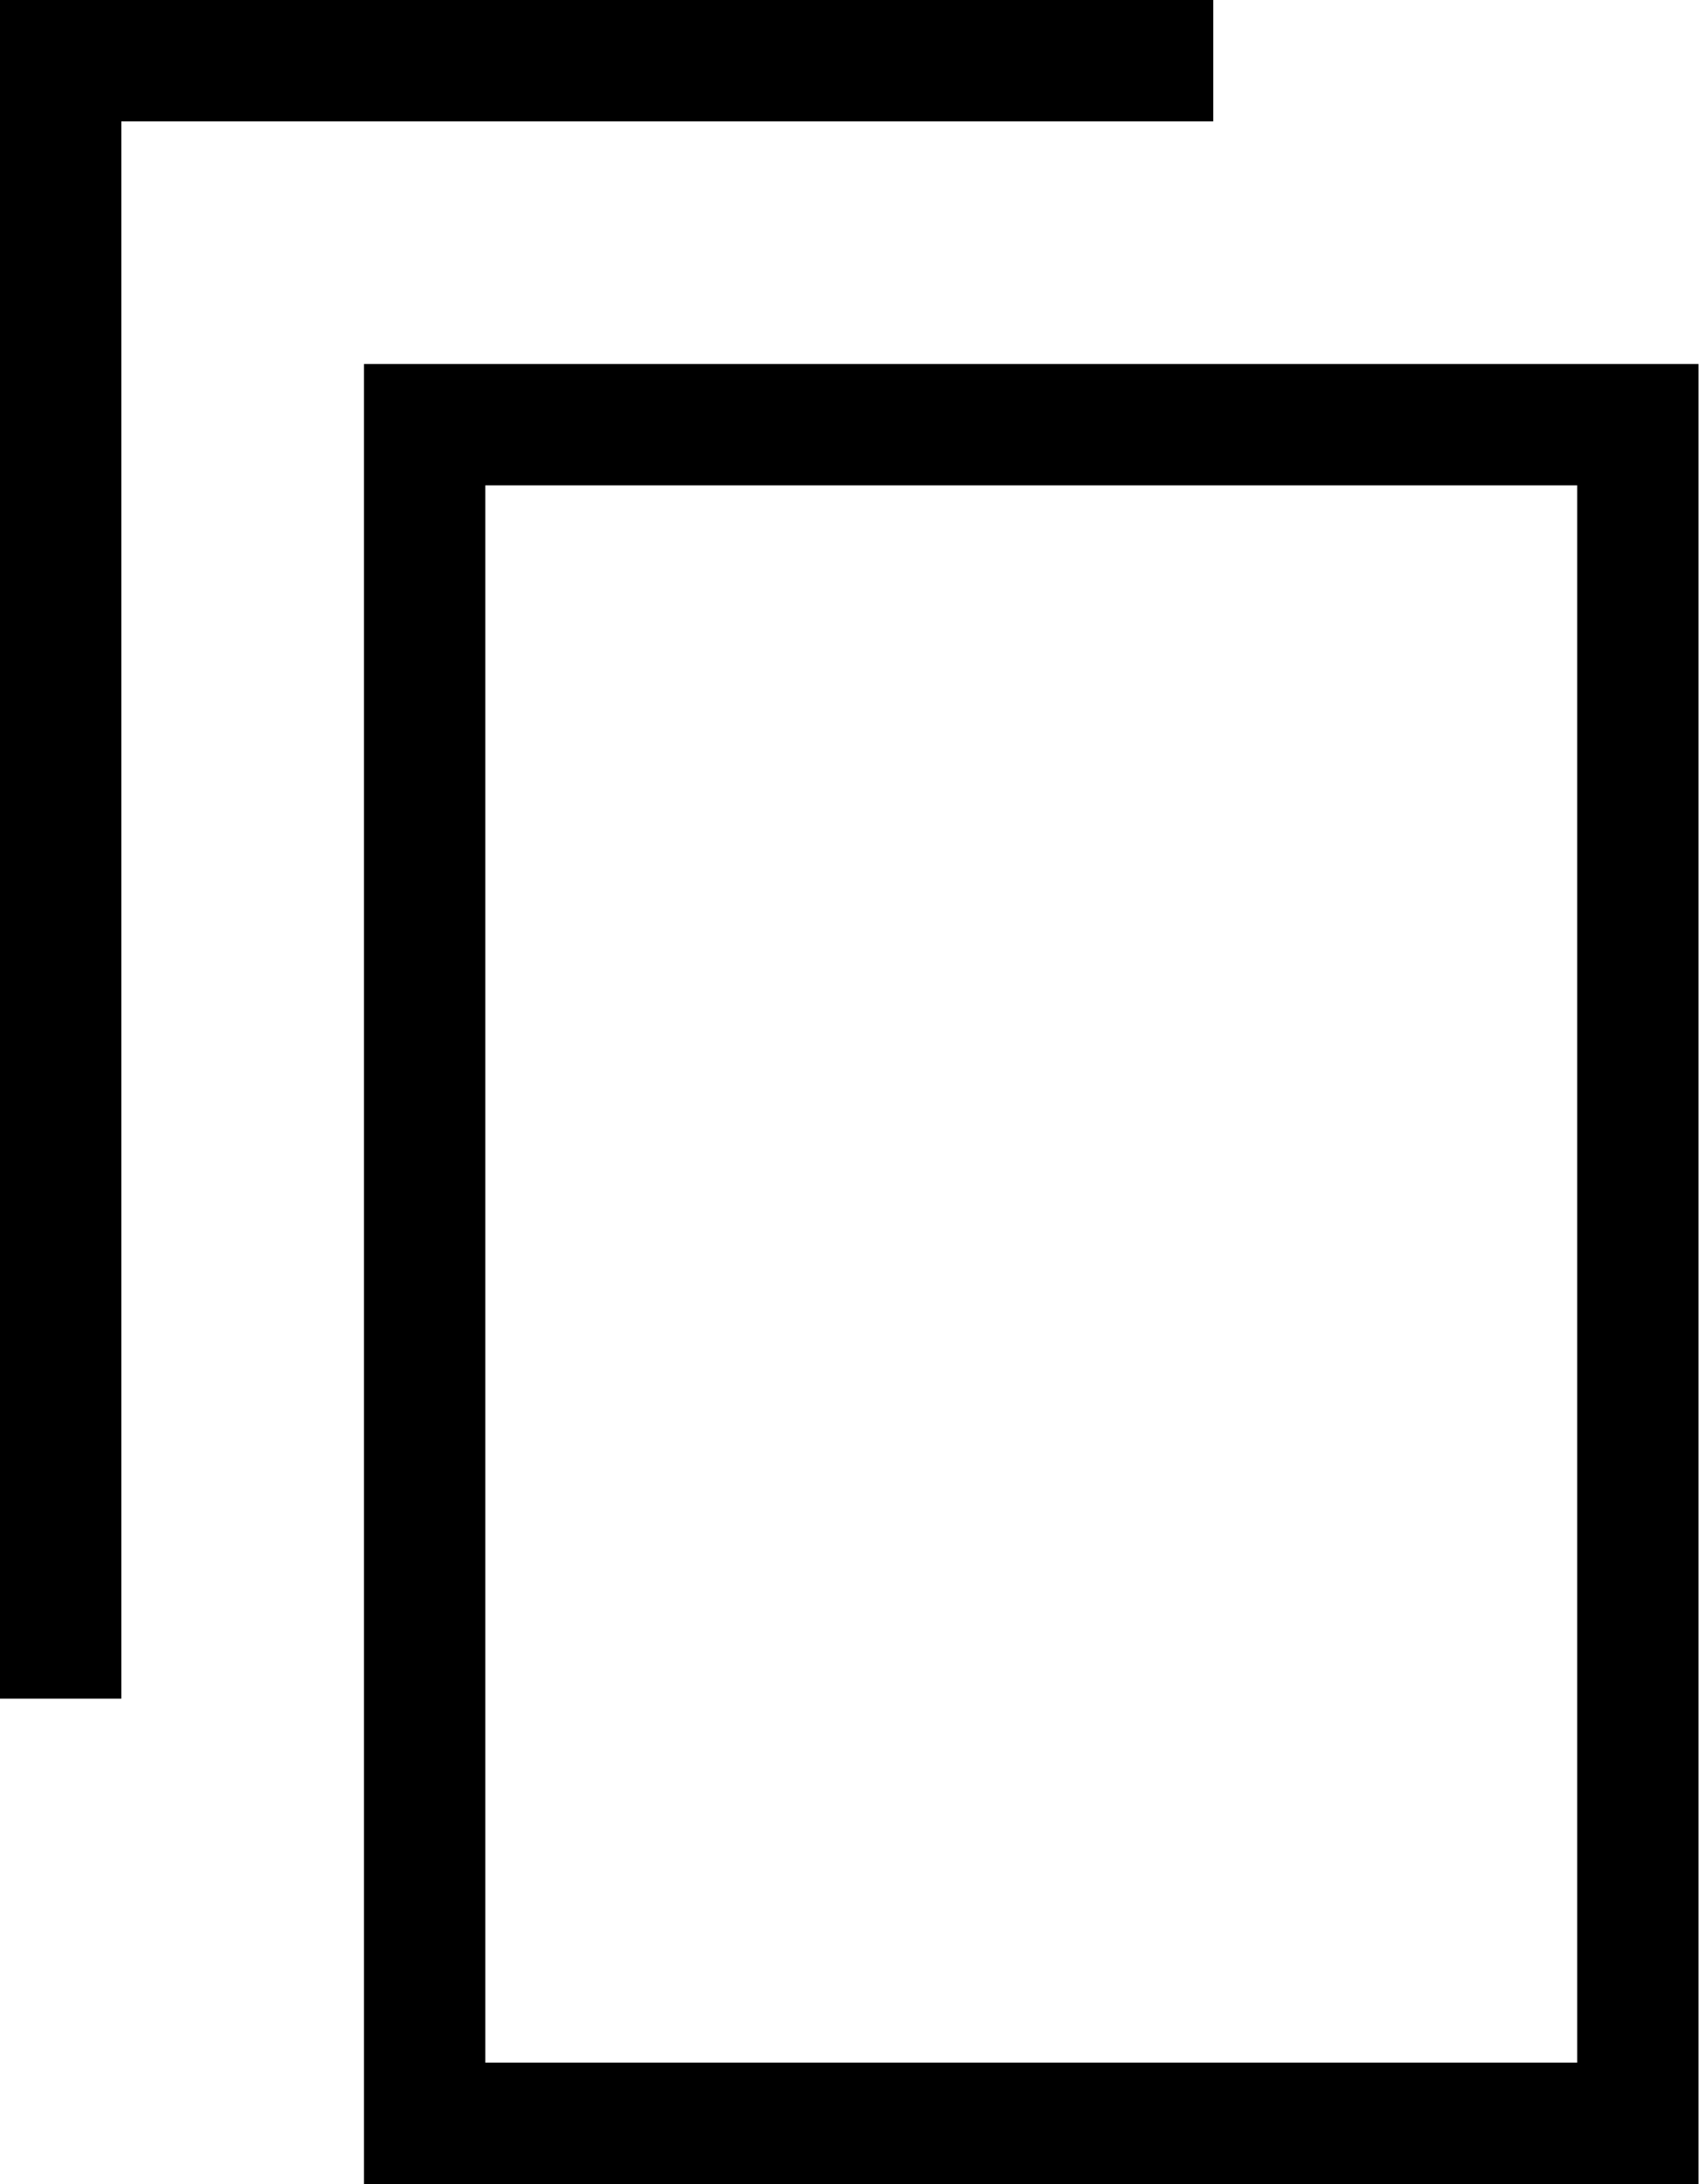
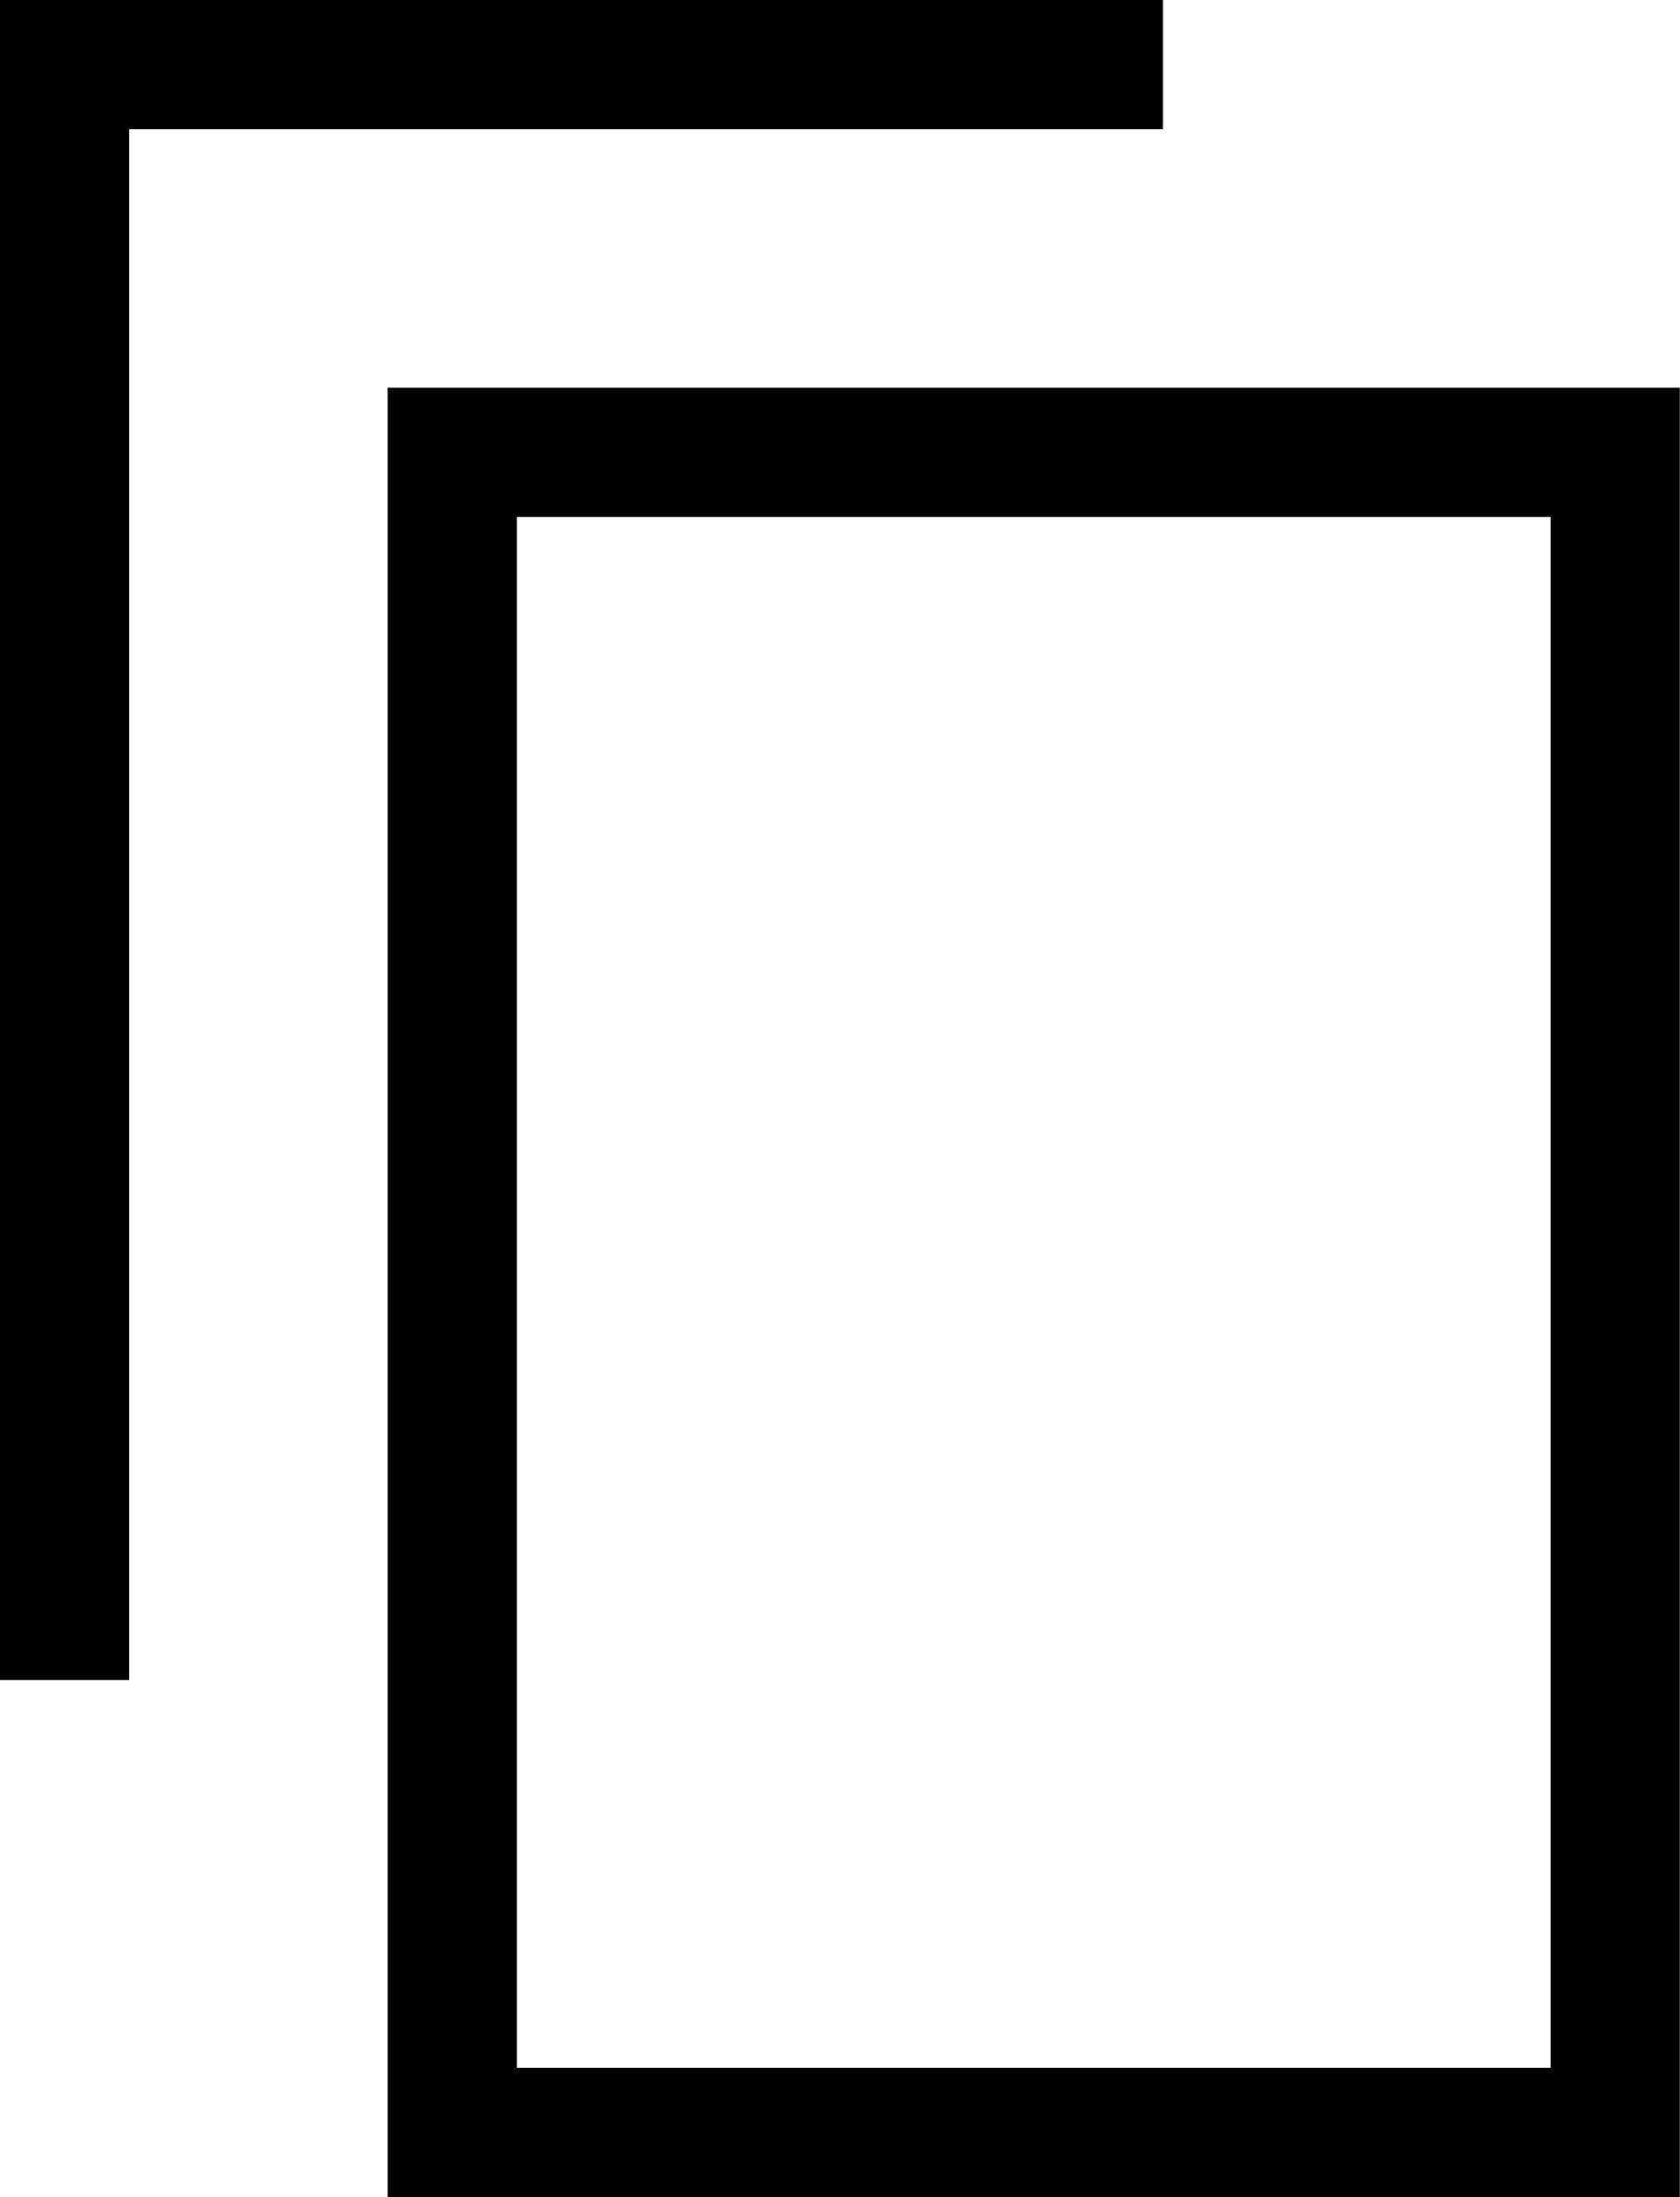
- <svg xmlns="http://www.w3.org/2000/svg" width="14" height="18">
+ <svg xmlns="http://www.w3.org/2000/svg" width="13" height="17">
  <g fill="none" fill-rule="evenodd">
    <path d="M0 0h14v18H0z" />
-     <path d="M10 0H0v14h1V1h9V0zm4 3H3v15h11V3zm-1 14H4V4h9v13z" fill="#000" fill-rule="nonzero" />
+     <path d="M9 0H0v13h1V1h8V0zm4 3H3v14h10V3zm-1 13H4V4h8v12z" fill="#000" fill-rule="nonzero" />
  </g>
</svg>
